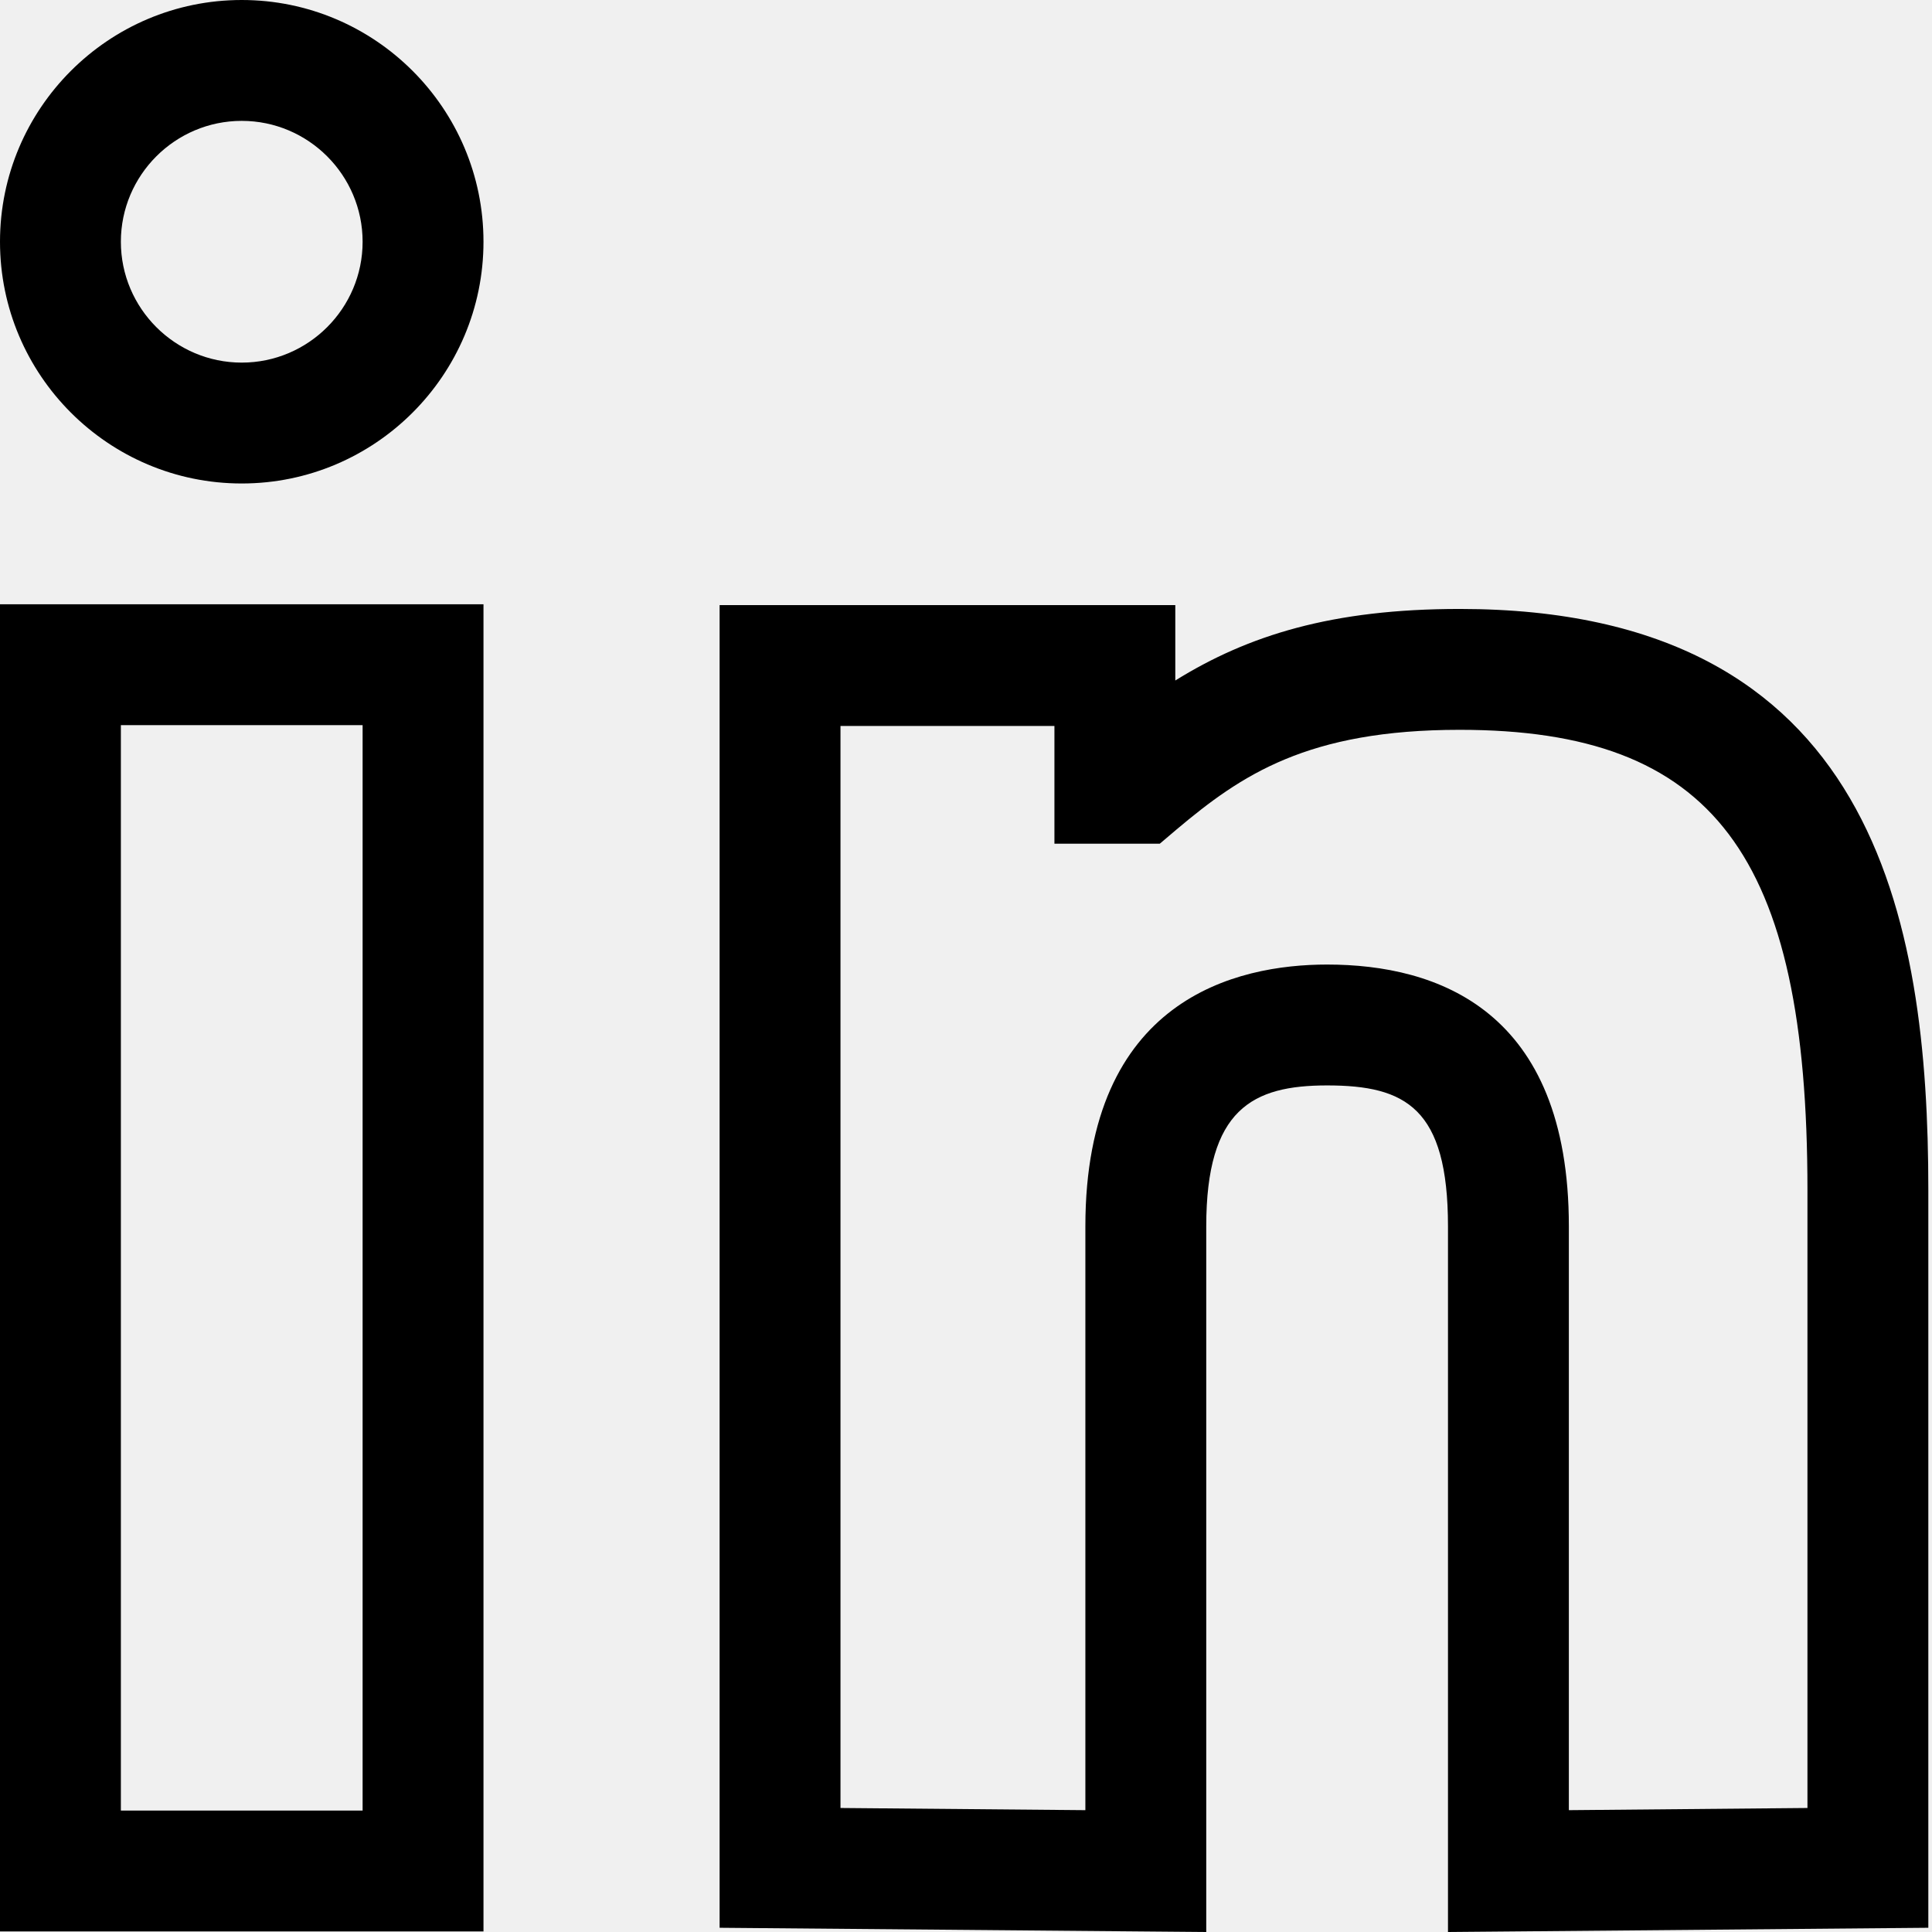
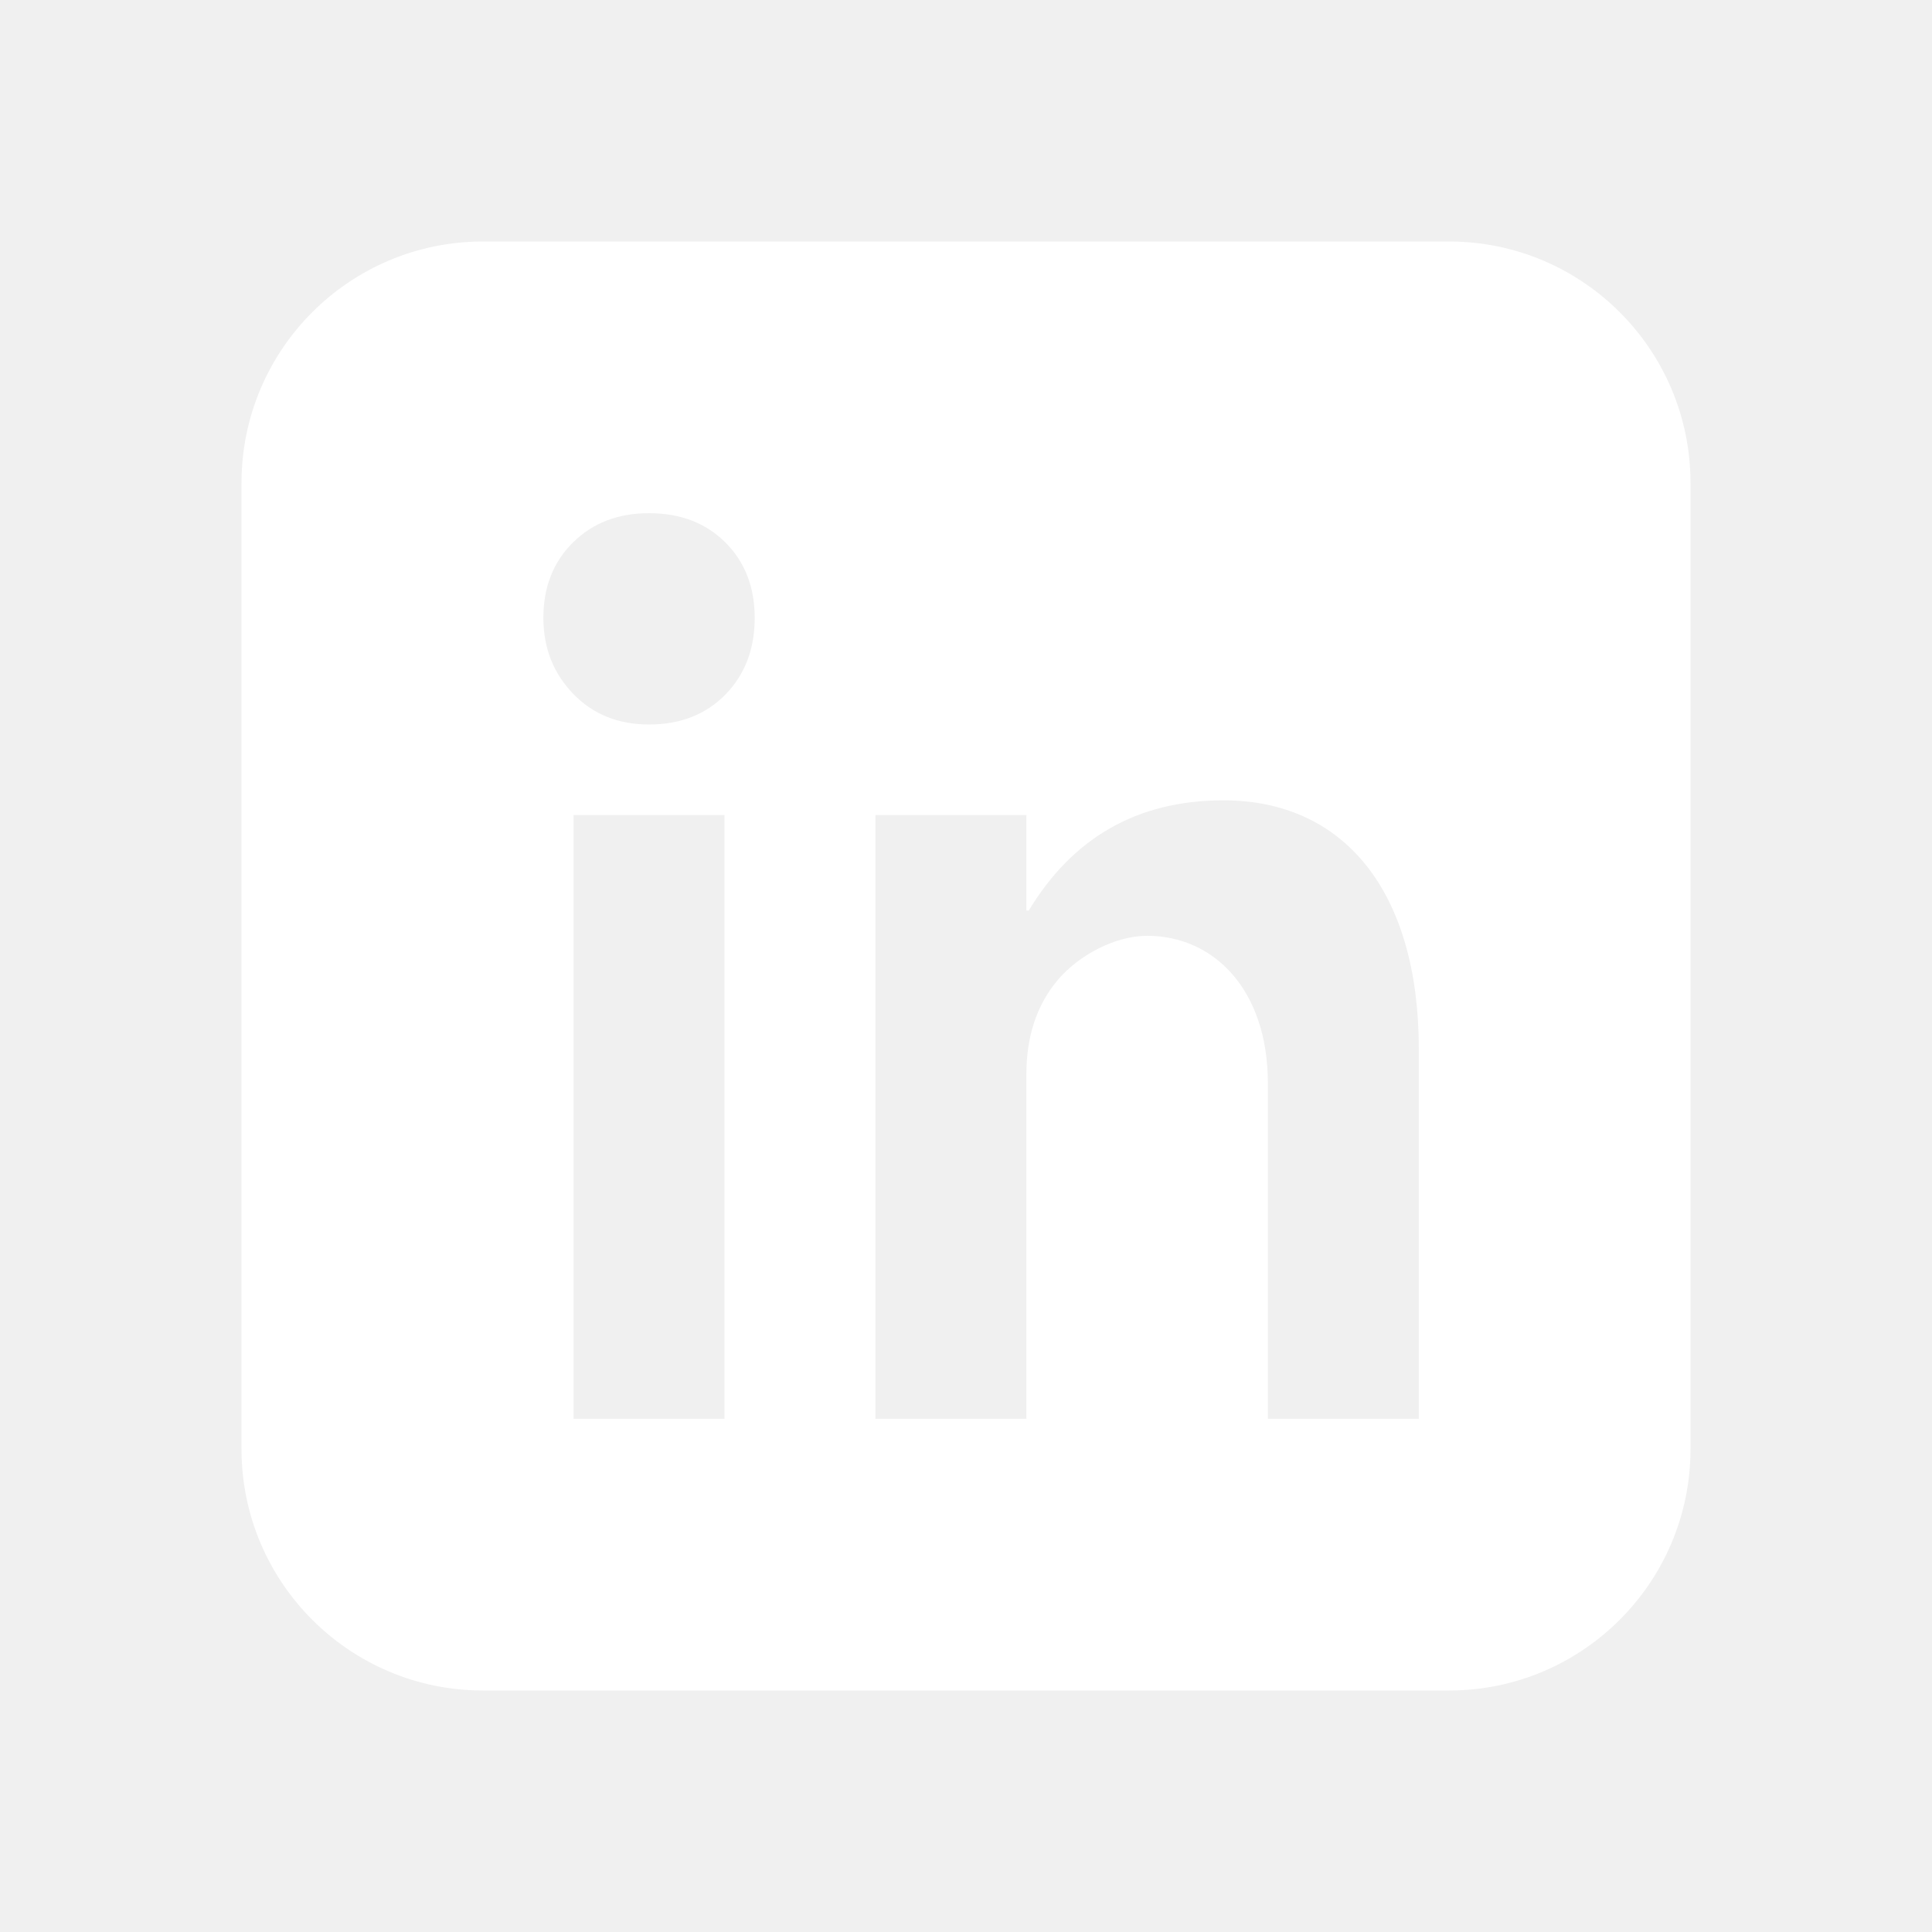
- <svg xmlns="http://www.w3.org/2000/svg" fill="#000000" width="800px" height="800px" viewBox="0 0 1920 1920">
-   <path d="M1168 601.321v74.955c72.312-44.925 155.796-71.11 282.643-71.11 412.852 0 465.705 308.588 465.705 577.417v733.213L1438.991 1920v-701.261c0-117.718-42.162-140.06-120.12-140.06-74.114 0-120.12 23.423-120.12 140.06V1920l-483.604-4.204V601.32H1168Zm-687.52-.792v1318.918H0V600.53h480.48Zm-120.12 120.12H120.12v1078.678h240.24V720.65Zm687.52.792H835.267v1075.316l243.364 2.162v-580.18c0-226.427 150.51-260.18 240.24-260.18 109.55 0 240.24 45.165 240.24 260.18v580.18l237.117-2.162v-614.174c0-333.334-93.573-457.298-345.585-457.298-151.472 0-217.057 44.925-281.322 98.98l-16.696 14.173H1047.88V721.441ZM240.24 0c132.493 0 240.24 107.748 240.24 240.24 0 132.493-107.747 240.24-240.24 240.24C107.748 480.48 0 372.733 0 240.24 0 107.748 107.748 0 240.24 0Zm0 120.12c-66.186 0-120.12 53.934-120.12 120.12s53.934 120.12 120.12 120.12 120.12-53.934 120.12-120.12-53.934-120.12-120.12-120.12Z" fill-rule="evenodd" />
+ <svg xmlns="http://www.w3.org/2000/svg" fill="#FFFFFF" viewBox="0 0 64 64" width="64px" height="64px">
+   <path d="M48,8H16c-4.418,0-8,3.582-8,8v32c0,4.418,3.582,8,8,8h32c4.418,0,8-3.582,8-8V16C56,11.582,52.418,8,48,8z M24,47h-5V27h5 V47z M24.029,23.009C23.382,23.669,22.538,24,21.5,24c-1.026,0-1.865-0.341-2.519-1.023S18,21.458,18,20.468 c0-1.02,0.327-1.852,0.981-2.498C19.635,17.323,20.474,17,21.5,17c1.038,0,1.882,0.323,2.529,0.969 C24.676,18.615,25,19.448,25,20.468C25,21.502,24.676,22.349,24.029,23.009z M47,47h-5V35.887C42,32.788,40.214,31,38,31 c-1.067,0-2.274,0.648-2.965,1.469S34,34.331,34,35.594V47h-5V27h5v3.164h0.078c1.472-2.435,3.613-3.644,6.426-3.652 C44.5,26.5,47,29.5,47,34.754V47z" />
</svg>
